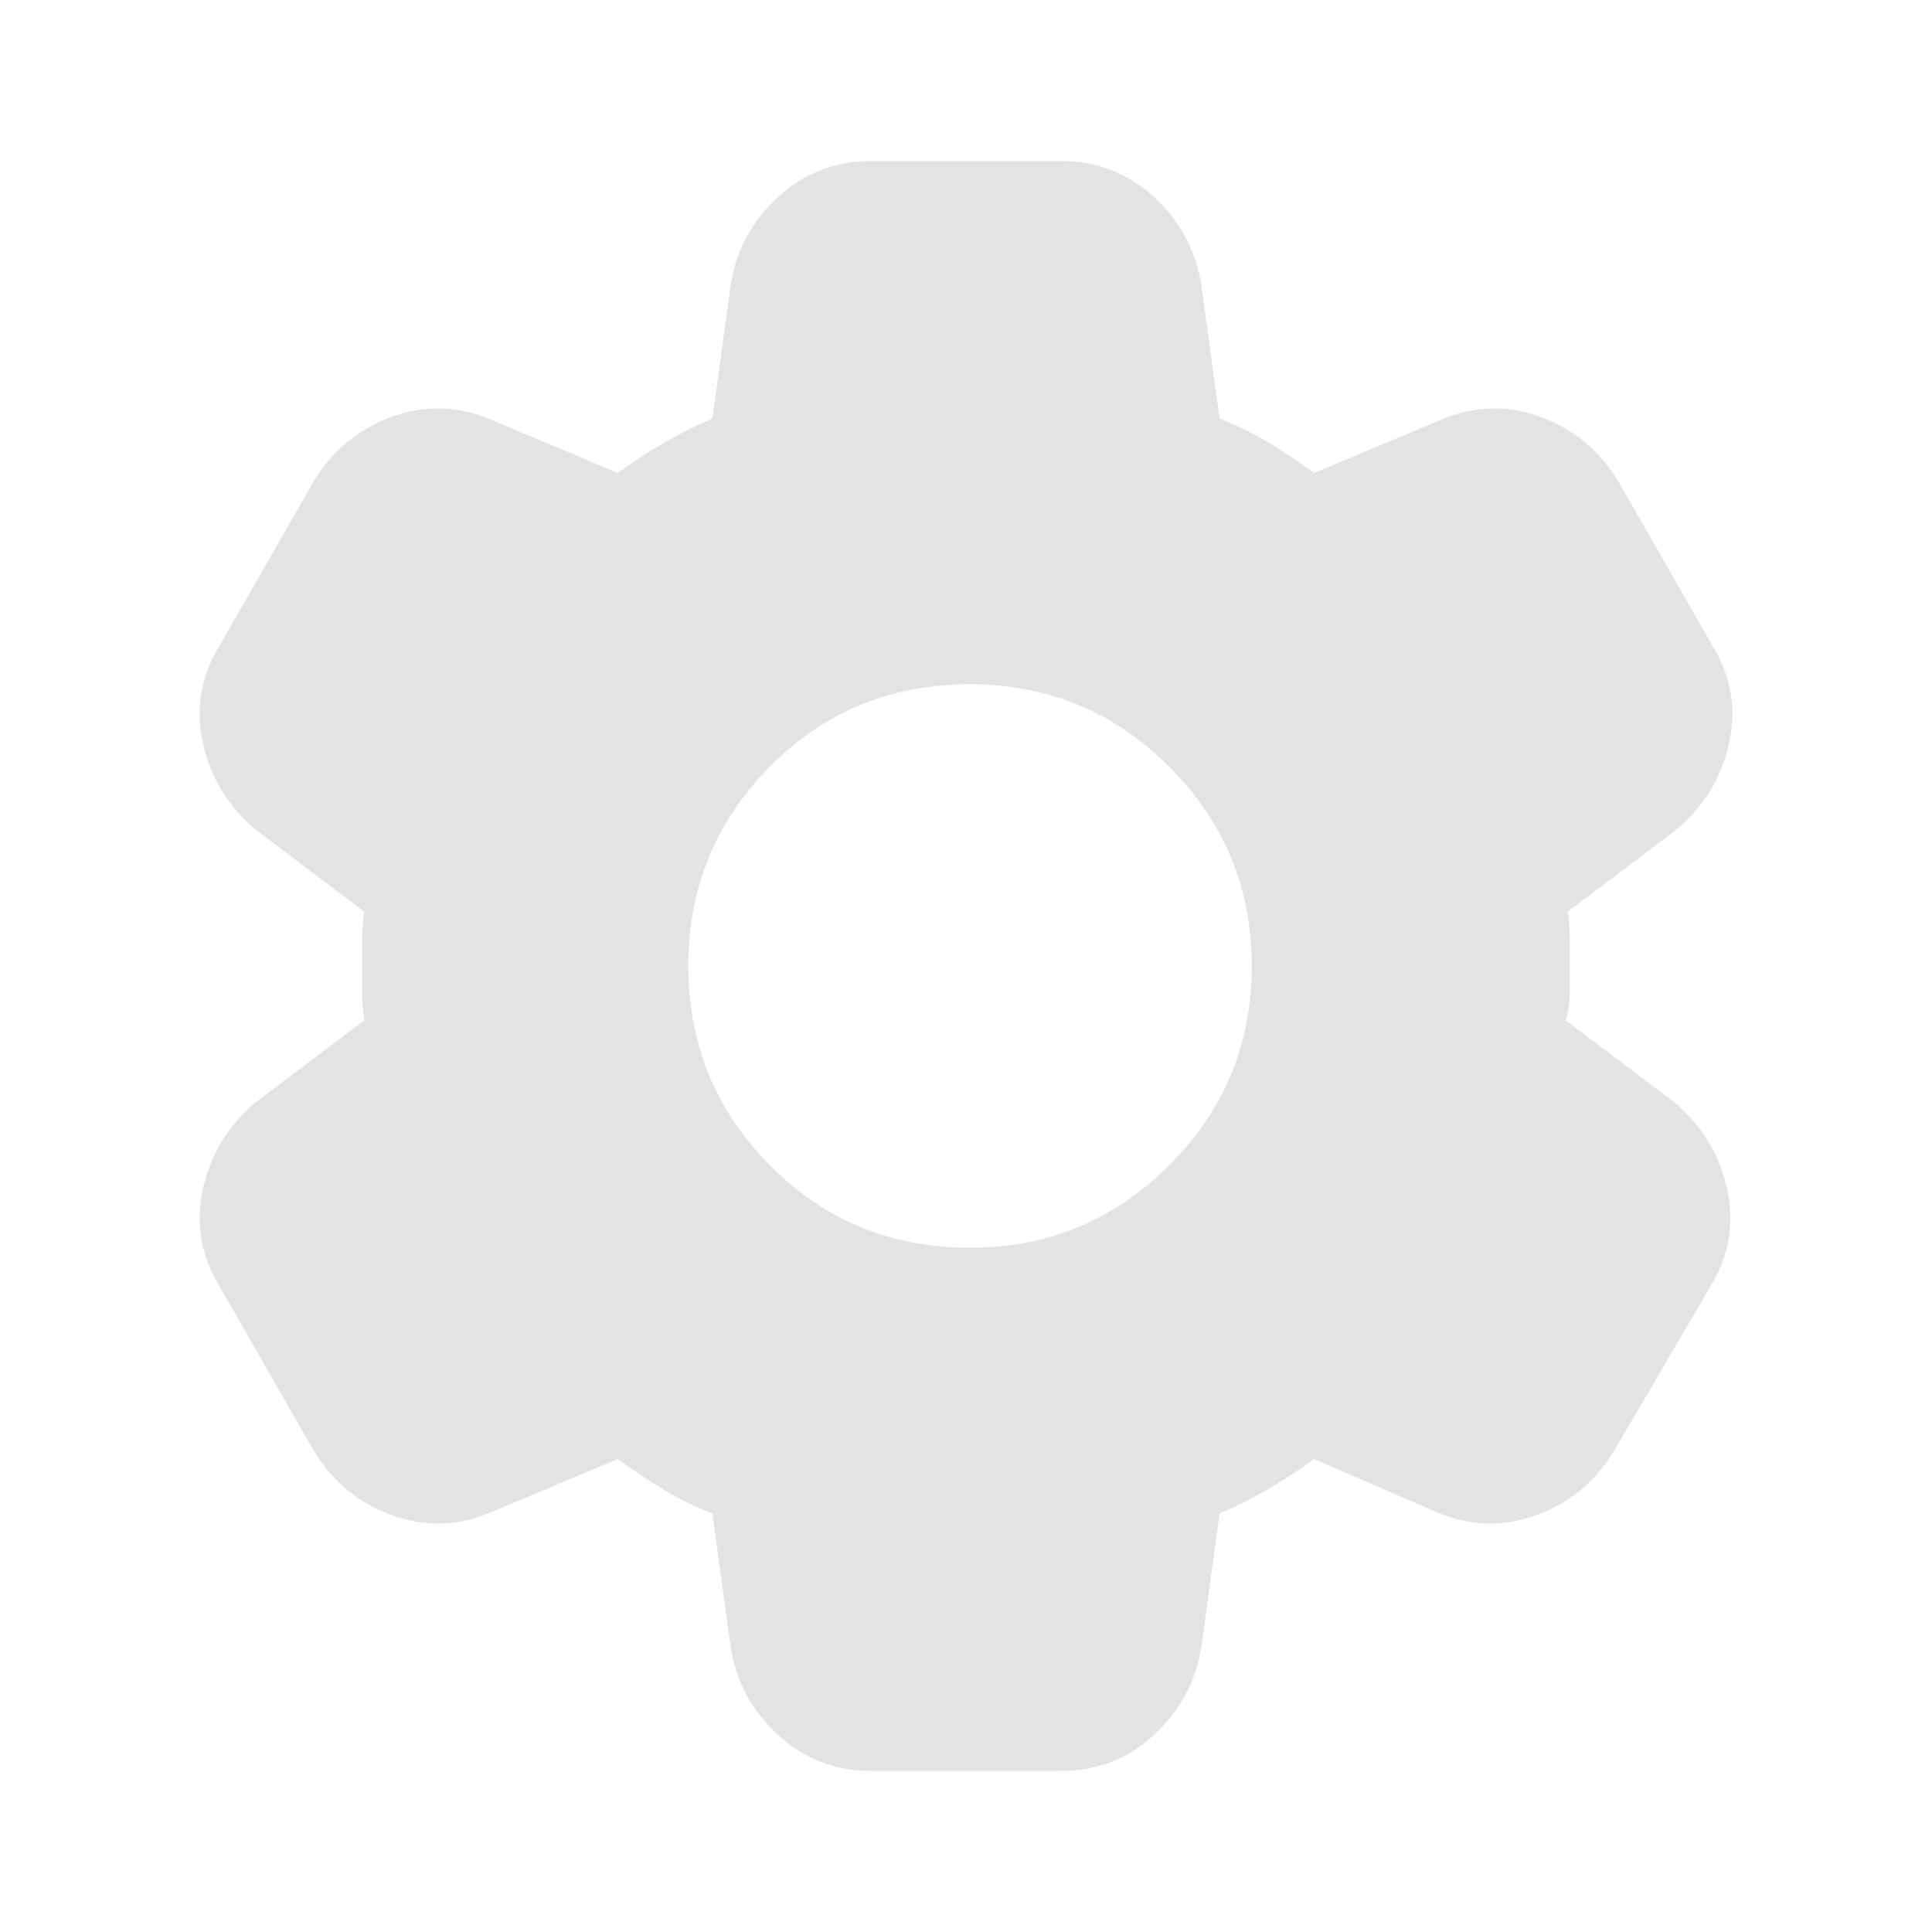
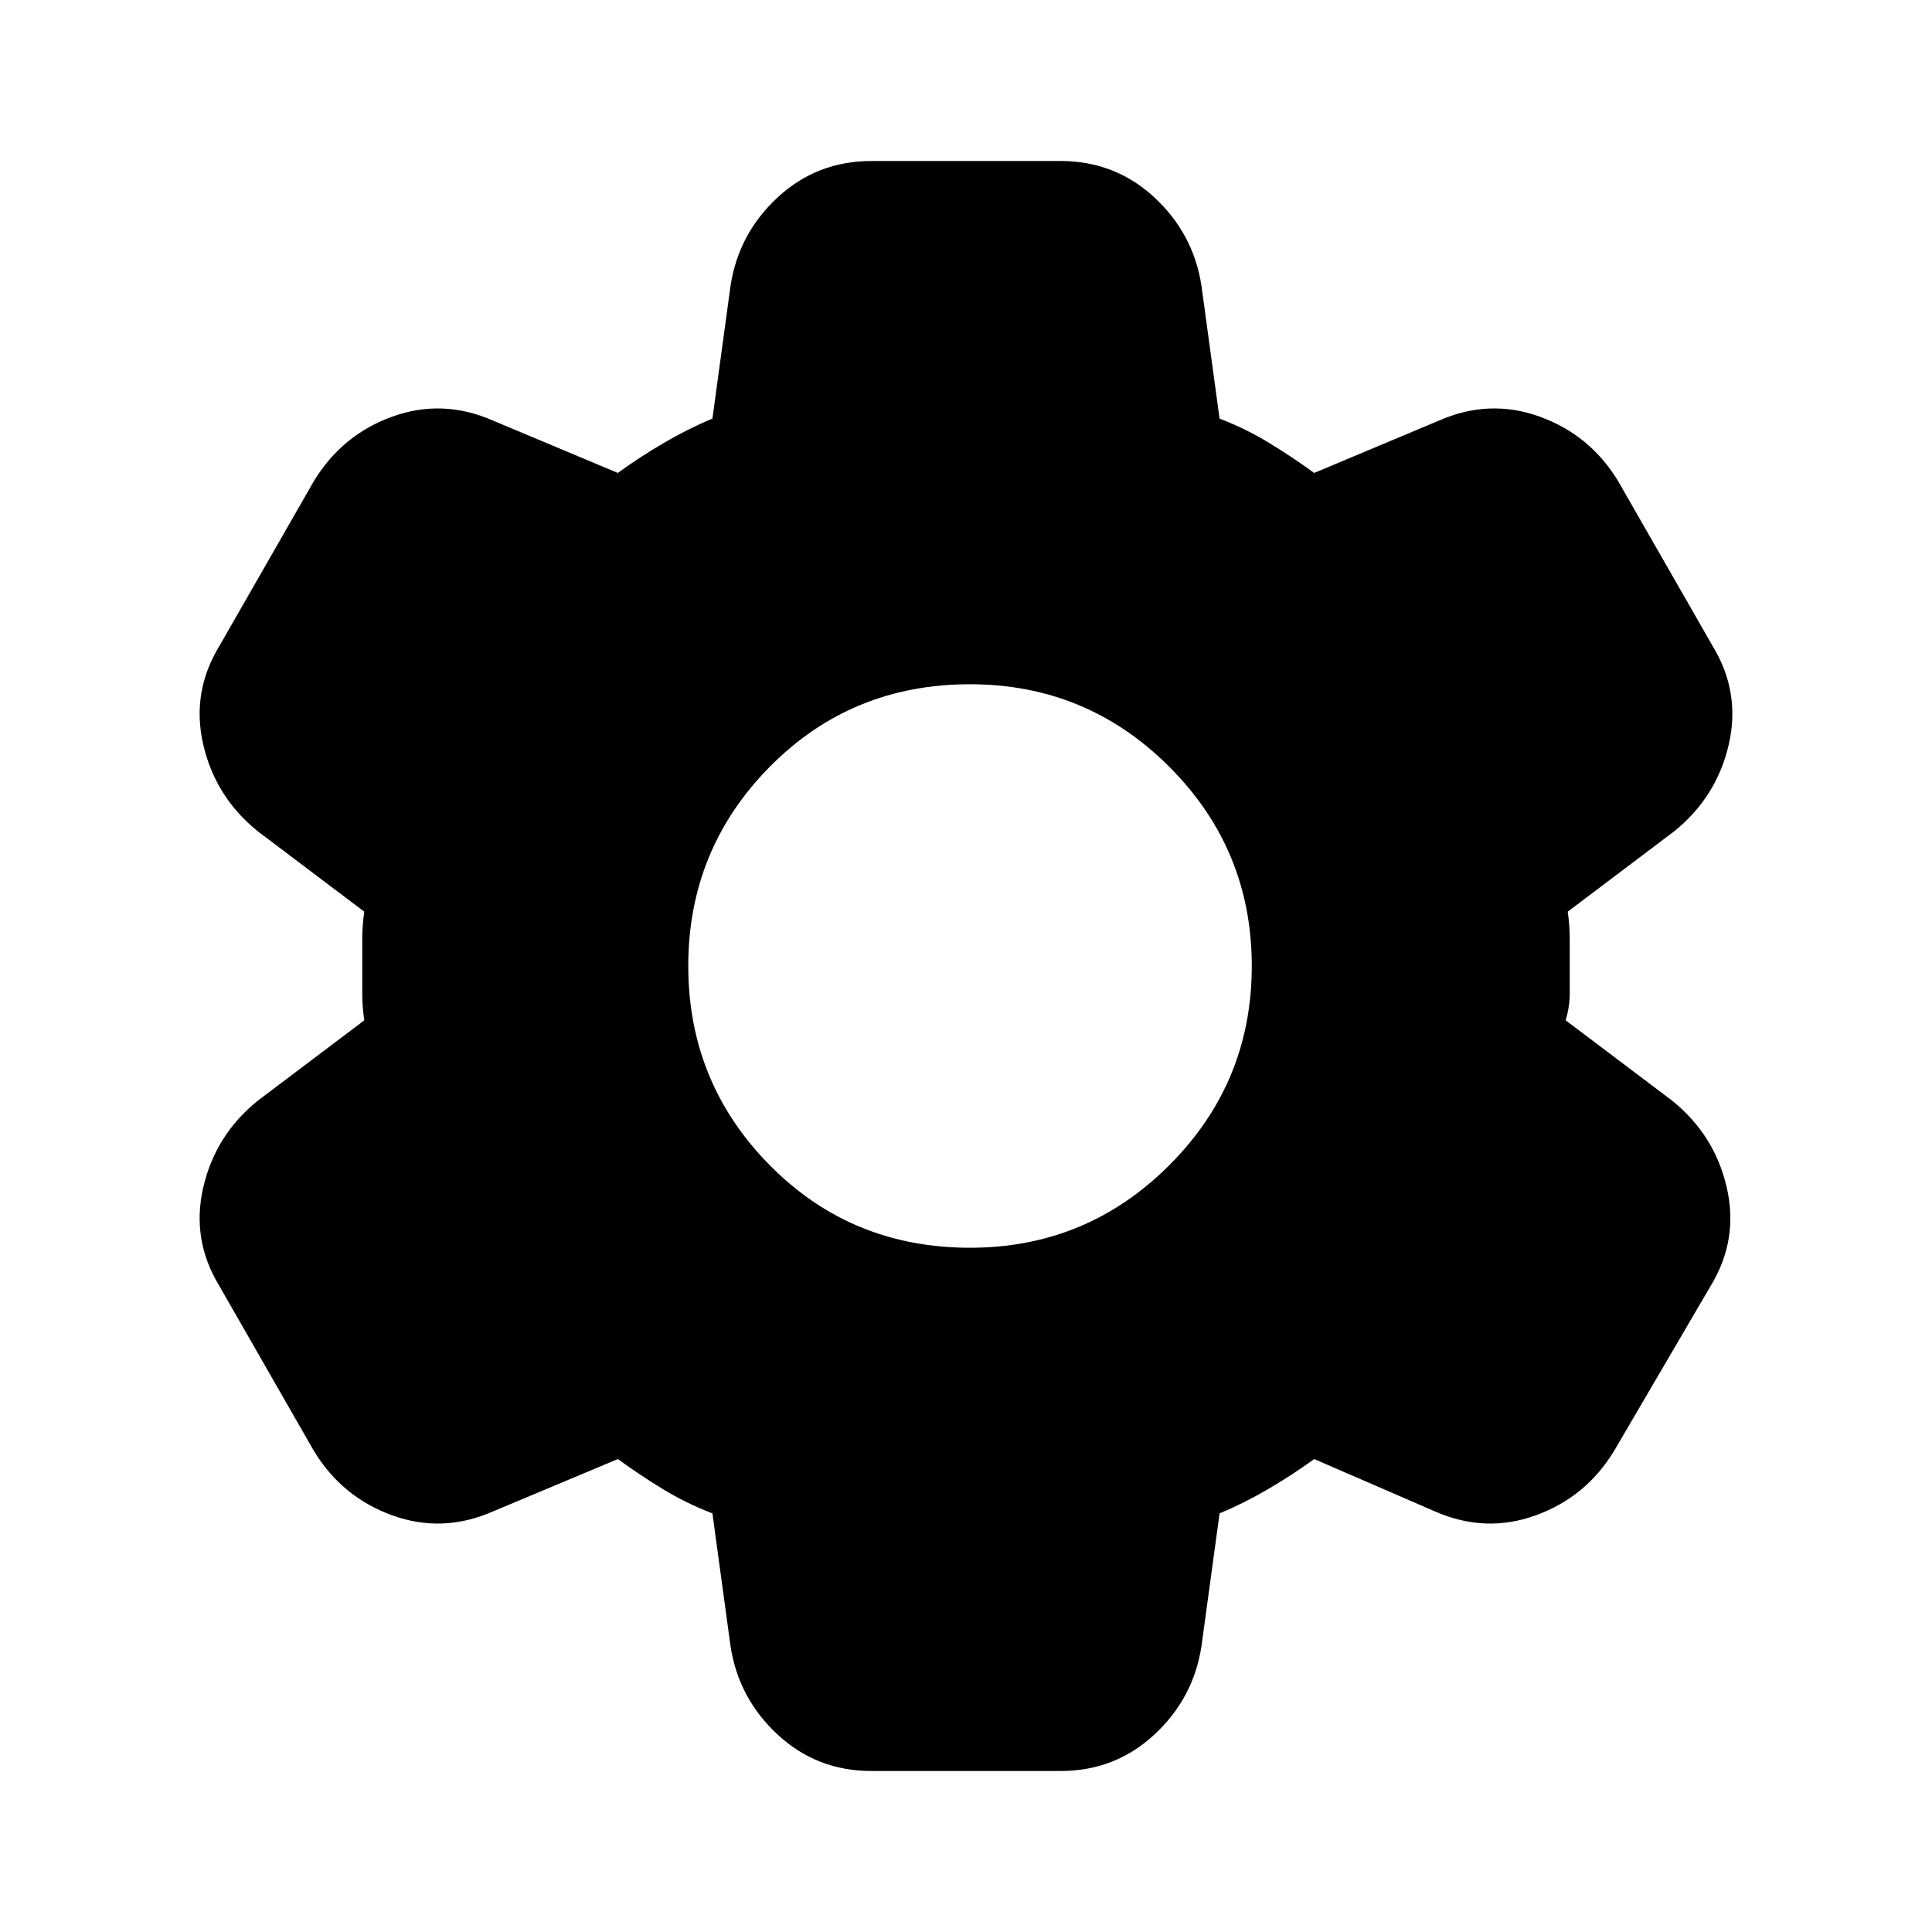
- <svg xmlns="http://www.w3.org/2000/svg" height="24px" viewBox="0 -960 960 960" width="24px" fill="#e3e3e3">
+ <svg xmlns="http://www.w3.org/2000/svg" height="24px" viewBox="0 -960 960 960" width="24px" fill="currentColor">
  <path d="M433-80q-27 0-46.5-18T363-142l-9-66q-13-5-24.5-12T307-235l-62 26q-25 11-50 2t-39-32l-47-82q-14-23-8-49t27-43l53-40q-1-7-1-13.5v-27q0-6.5 1-13.5l-53-40q-21-17-27-43t8-49l47-82q14-23 39-32t50 2l62 26q11-8 23-15t24-12l9-66q4-26 23.5-44t46.5-18h94q27 0 46.5 18t23.5 44l9 66q13 5 24.5 12t22.5 15l62-26q25-11 50-2t39 32l47 82q14 23 8 49t-27 43l-53 40q1 7 1 13.5v27q0 6.5-2 13.5l53 40q21 17 27 43t-8 49l-48 82q-14 23-39 32t-50-2l-60-26q-11 8-23 15t-24 12l-9 66q-4 26-23.5 44T527-80h-94Zm49-260q58 0 99-41t41-99q0-58-41-99t-99-41q-59 0-99.5 41T342-480q0 58 40.5 99t99.5 41Z" />
</svg>
